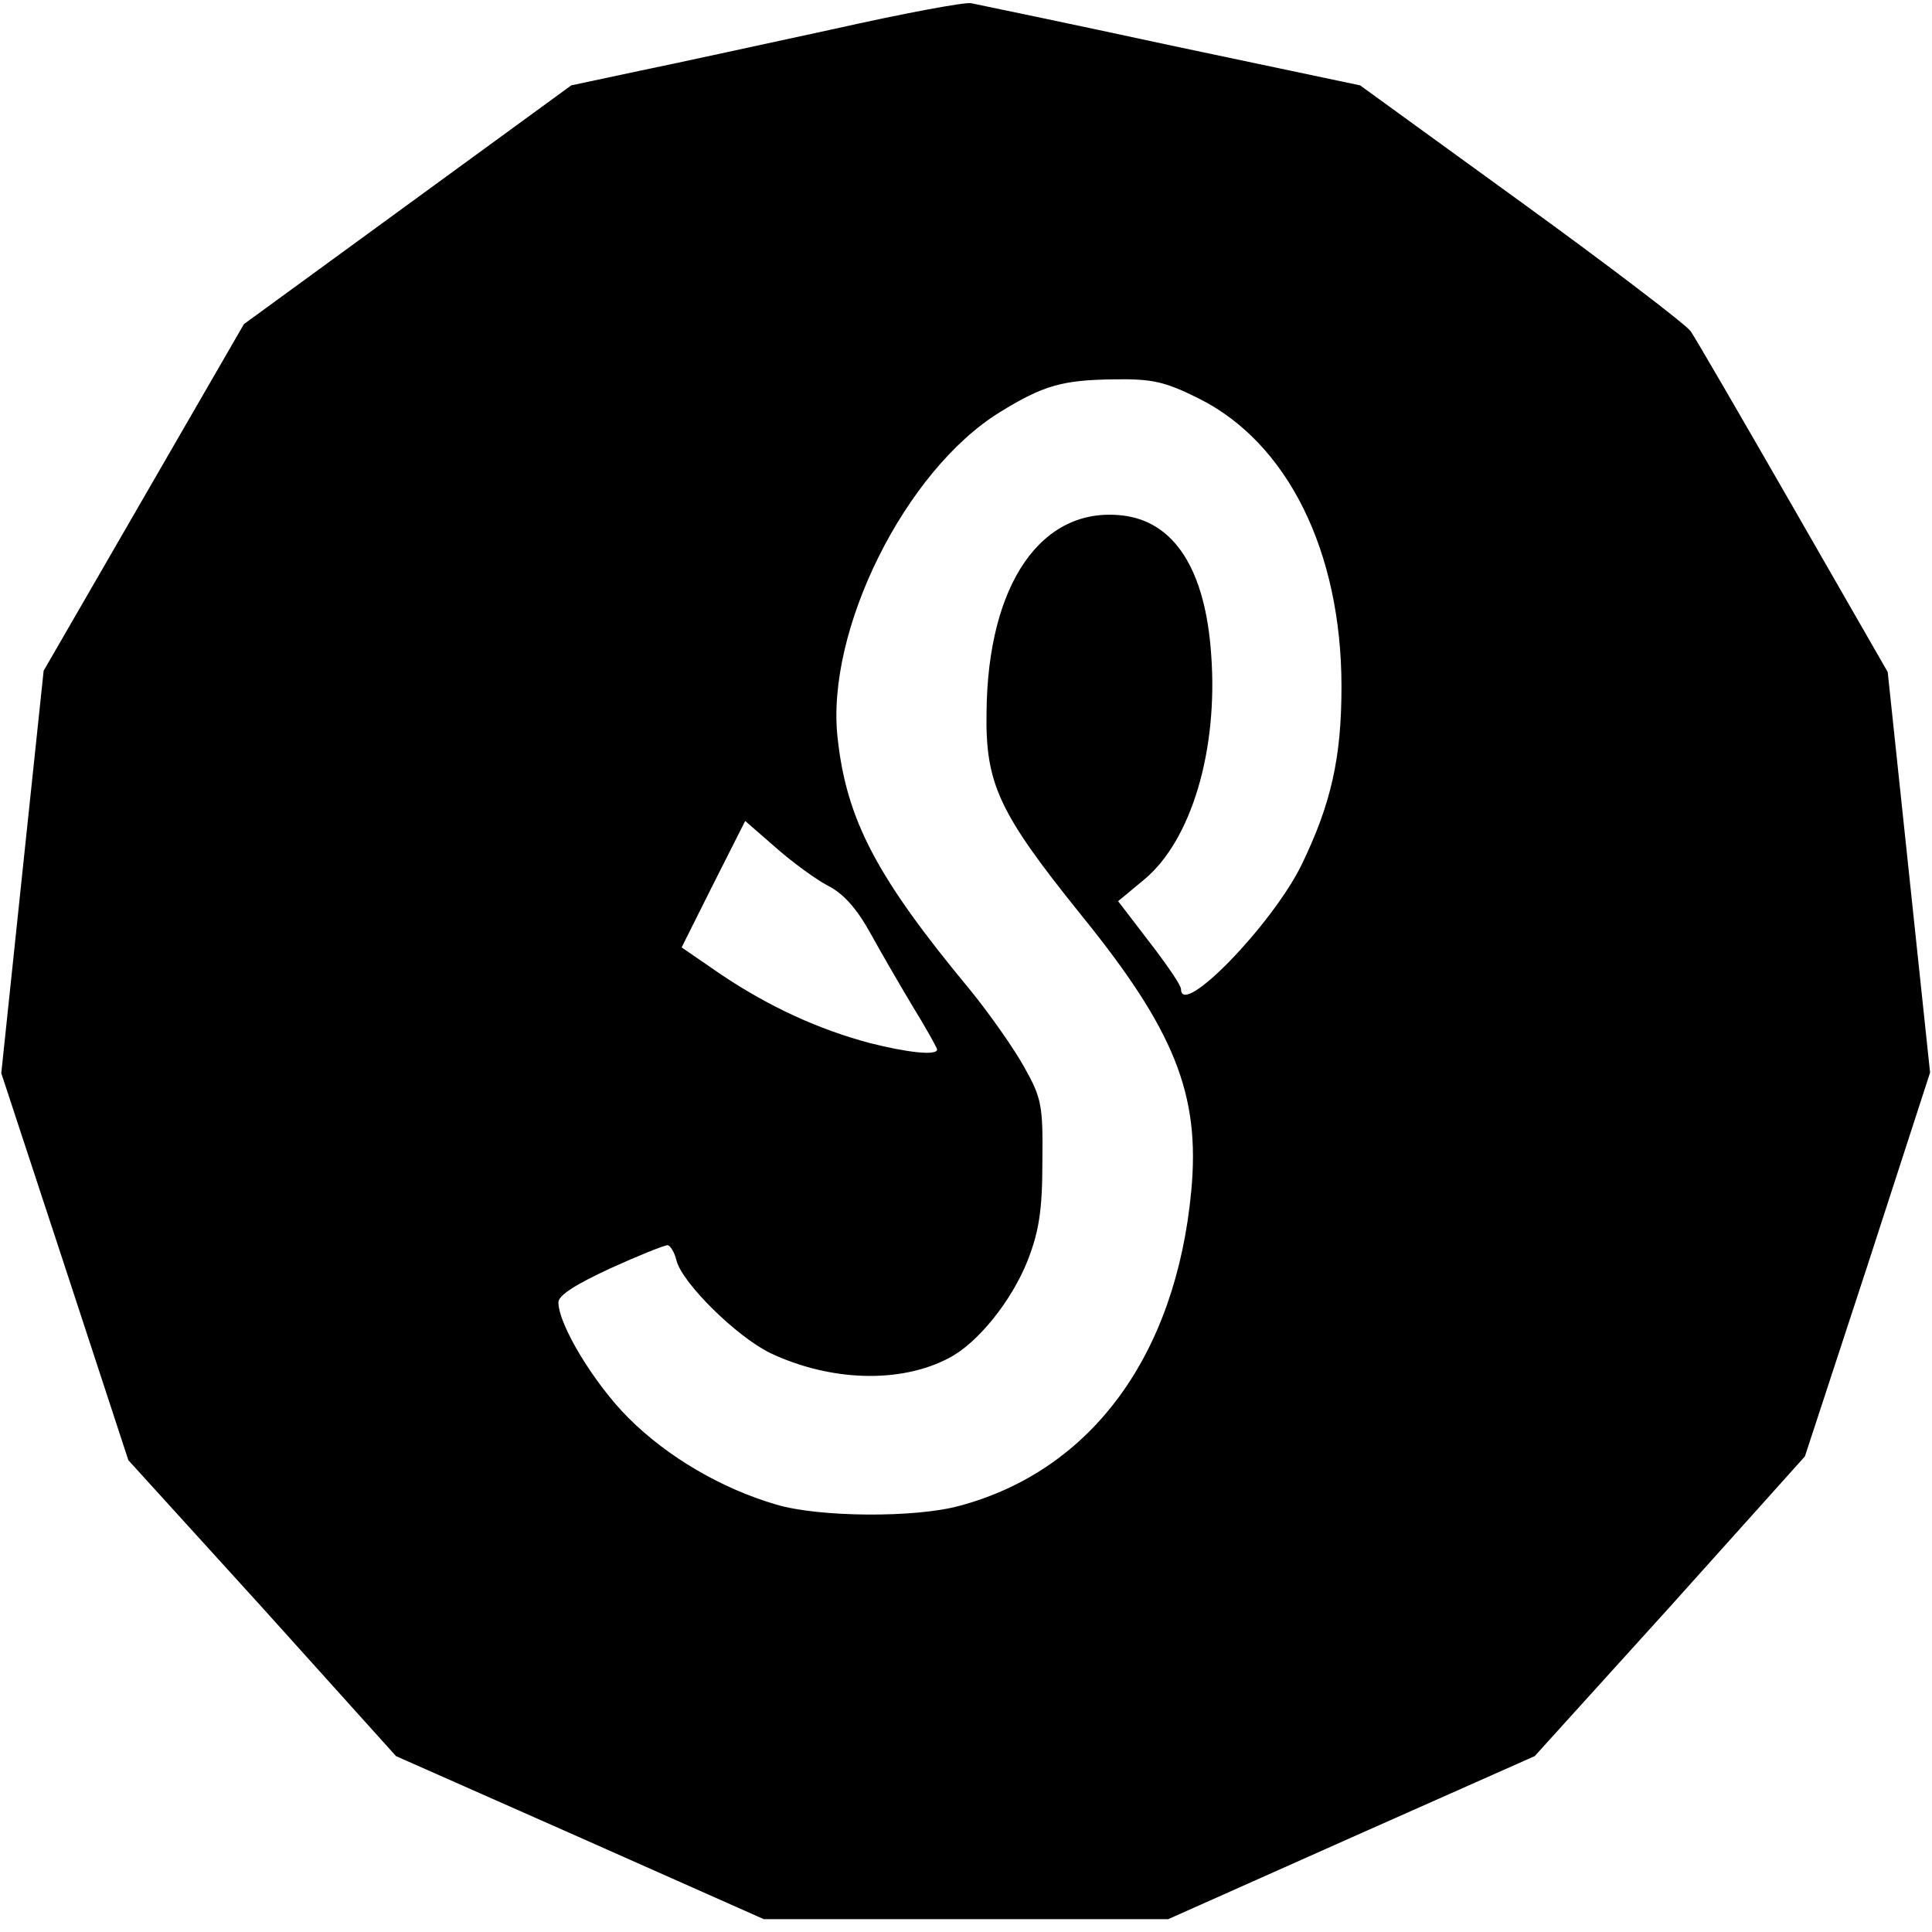
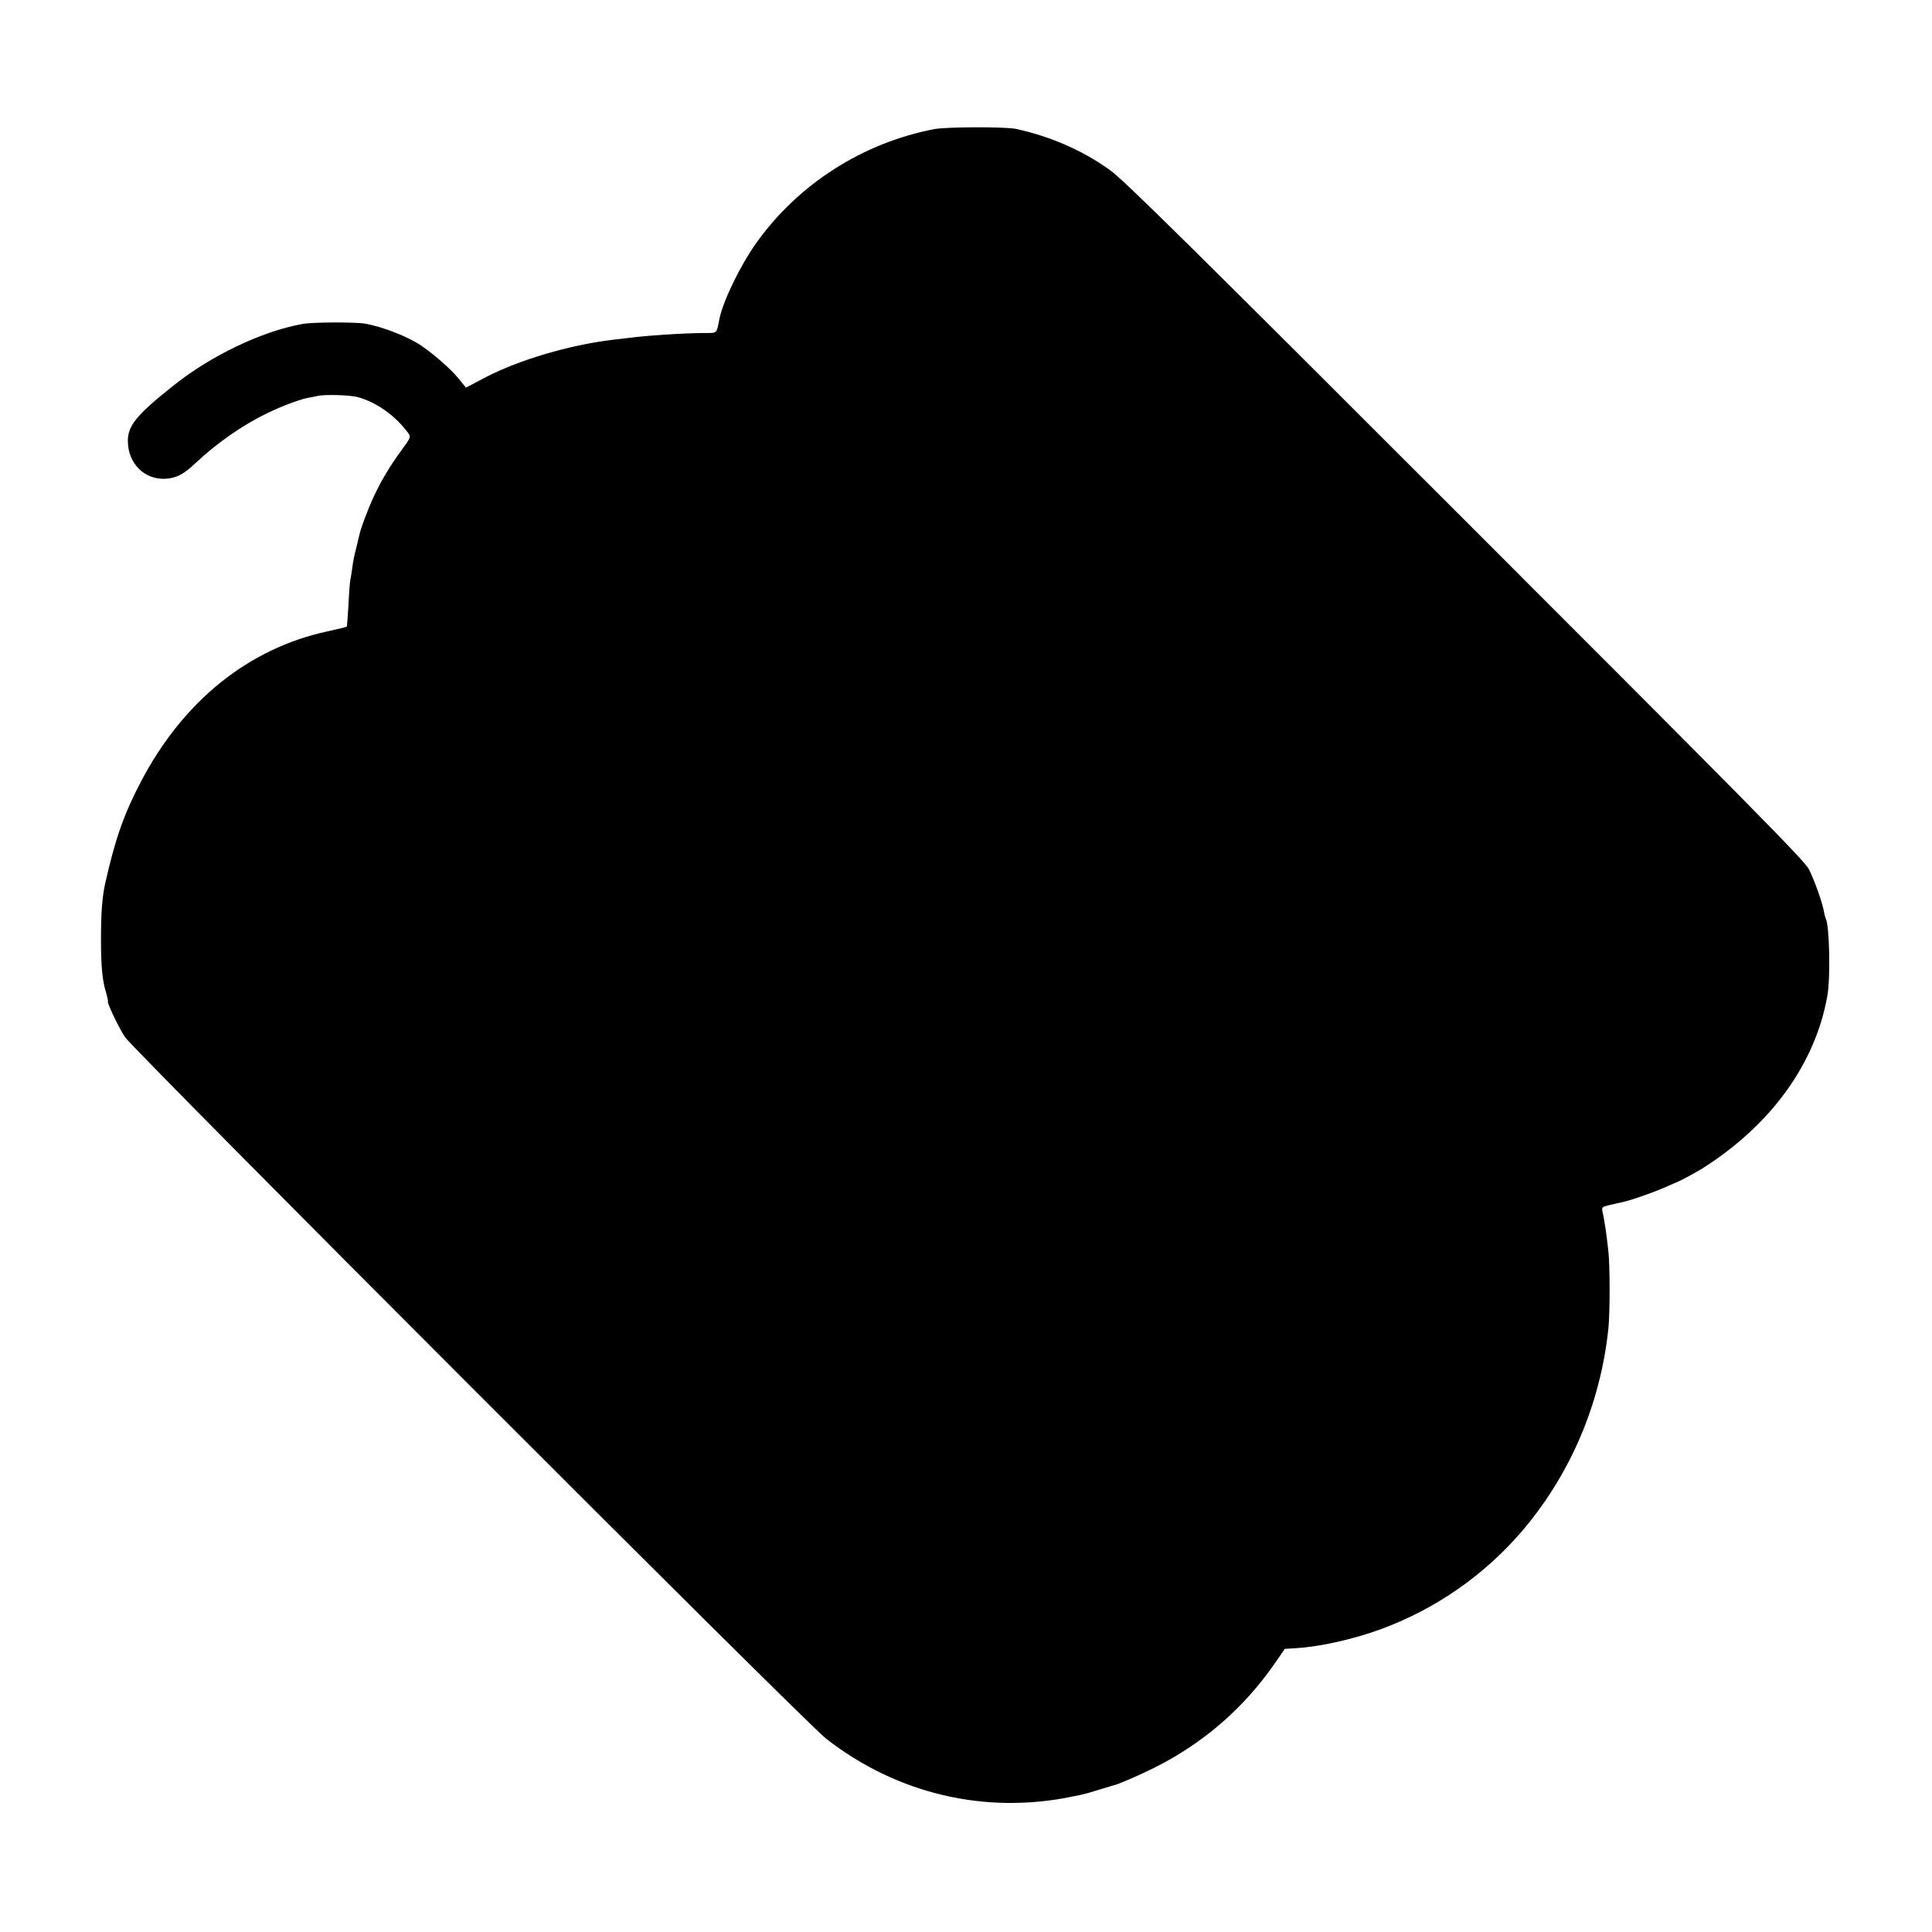
- <svg xmlns="http://www.w3.org/2000/svg" version="1.0" width="301pt" height="301pt" viewBox="0 0 301 301" preserveAspectRatio="xMidYMid meet">
-   <g transform="translate(0,301) scale(0.1,-0.1)" fill="#000000" stroke="none">
-     <path d="M1300 2965 c-107 -23 -243 -53 -302 -65 l-108 -23 -255 -186 -255 -186 -156 -270 -156 -270 -33 -313 -33 -314 99 -301 99 -302 209 -230 208 -231 287 -127 286 -127 315 0 315 0 285 127 286 127 211 233 210 234 98 299 97 299 -33 312 -33 312 -147 256 c-81 141 -153 265 -160 275 -7 10 -126 101 -264 201 l-251 182 -294 62 c-162 35 -302 64 -312 66 -10 2 -106 -16 -213 -40z m568 -576 c138 -69 222 -238 222 -449 0 -110 -16 -182 -62 -277 -46 -94 -188 -240 -188 -194 0 6 -22 38 -49 73 l-49 64 41 34 c73 61 115 201 104 350 -9 132 -57 208 -139 217 -125 14 -209 -106 -211 -306 -2 -112 19 -157 147 -316 146 -180 186 -280 172 -430 -24 -257 -156 -436 -361 -491 -69 -19 -219 -18 -286 2 -85 25 -169 74 -230 135 -53 53 -109 145 -109 180 0 11 27 28 81 53 44 20 84 36 89 36 4 0 11 -11 14 -24 9 -35 93 -118 146 -144 93 -44 202 -48 278 -8 45 23 98 89 123 152 18 46 23 80 23 154 1 87 -1 99 -28 147 -16 29 -54 83 -84 120 -146 176 -193 265 -207 393 -19 167 105 417 253 508 68 42 98 50 178 51 60 1 80 -4 132 -30z m-578 -759 c24 -12 45 -36 65 -72 16 -29 46 -81 67 -116 21 -34 38 -65 38 -67 0 -10 -46 -5 -105 10 -79 21 -156 56 -232 107 l-61 42 49 98 50 99 47 -41 c26 -23 63 -50 82 -60z" />
+ <svg xmlns="http://www.w3.org/2000/svg" version="1.0" width="1100pt" height="1100pt" viewBox="0 0 1100 1100" preserveAspectRatio="xMidYMid meet">
+   <g transform="translate(0,1100) scale(0.1,-0.1)" fill="#000000" stroke="none">
+     <path d="M5320 10265 c-407 -78 -774 -312 -1013 -647 -91 -127 -190 -331 -211 -434 -17 -86 -10 -80 -89 -80 -121 -1 -322 -14 -437 -29 -25 -3 -63 -8 -85 -10 -245 -30 -529 -114 -718 -212 l-114 -60 -44 54 c-42 51 -132 131 -209 184 -74 51 -219 108 -320 126 -54 10 -299 9 -355 -1 -235 -42 -526 -181 -746 -358 -204 -163 -252 -223 -251 -311 1 -125 93 -218 212 -213 63 3 106 25 175 91 120 113 271 218 410 284 84 41 190 80 235 87 14 2 36 7 50 10 41 9 178 5 223 -6 111 -29 222 -109 295 -211 11 -16 6 -28 -41 -91 -68 -93 -116 -173 -160 -268 -32 -68 -75 -183 -82 -220 -2 -8 -10 -42 -18 -75 -9 -33 -18 -80 -21 -105 -3 -25 -8 -56 -11 -70 -3 -14 -8 -79 -11 -145 -4 -66 -8 -122 -10 -123 -1 -2 -51 -14 -111 -27 -451 -98 -823 -399 -1063 -860 -95 -182 -144 -322 -200 -570 -18 -78 -25 -172 -25 -320 0 -159 7 -237 30 -310 7 -25 11 -45 10 -45 -11 0 60 -149 96 -204 51 -77 3870 -3899 3991 -3994 404 -316 909 -435 1408 -330 30 6 60 12 65 14 6 1 44 12 85 25 41 12 77 23 80 24 26 5 145 57 230 99 282 141 512 341 690 598 l55 80 65 4 c141 9 331 52 490 111 305 114 573 300 785 543 281 324 456 730 502 1161 10 94 10 364 0 449 -11 98 -20 161 -33 222 -5 23 -1 27 28 34 18 4 35 8 38 9 3 1 23 5 45 10 47 9 200 63 270 96 28 12 52 23 55 24 6 1 107 56 129 70 392 247 646 596 715 984 19 103 12 406 -9 441 -2 4 -7 21 -10 39 -9 52 -55 181 -86 242 -24 48 -325 353 -1957 1985 -1570 1570 -1946 1942 -2023 1996 -154 111 -337 191 -534 234 -58 13 -398 12 -465 -1z" />
  </g>
</svg>
